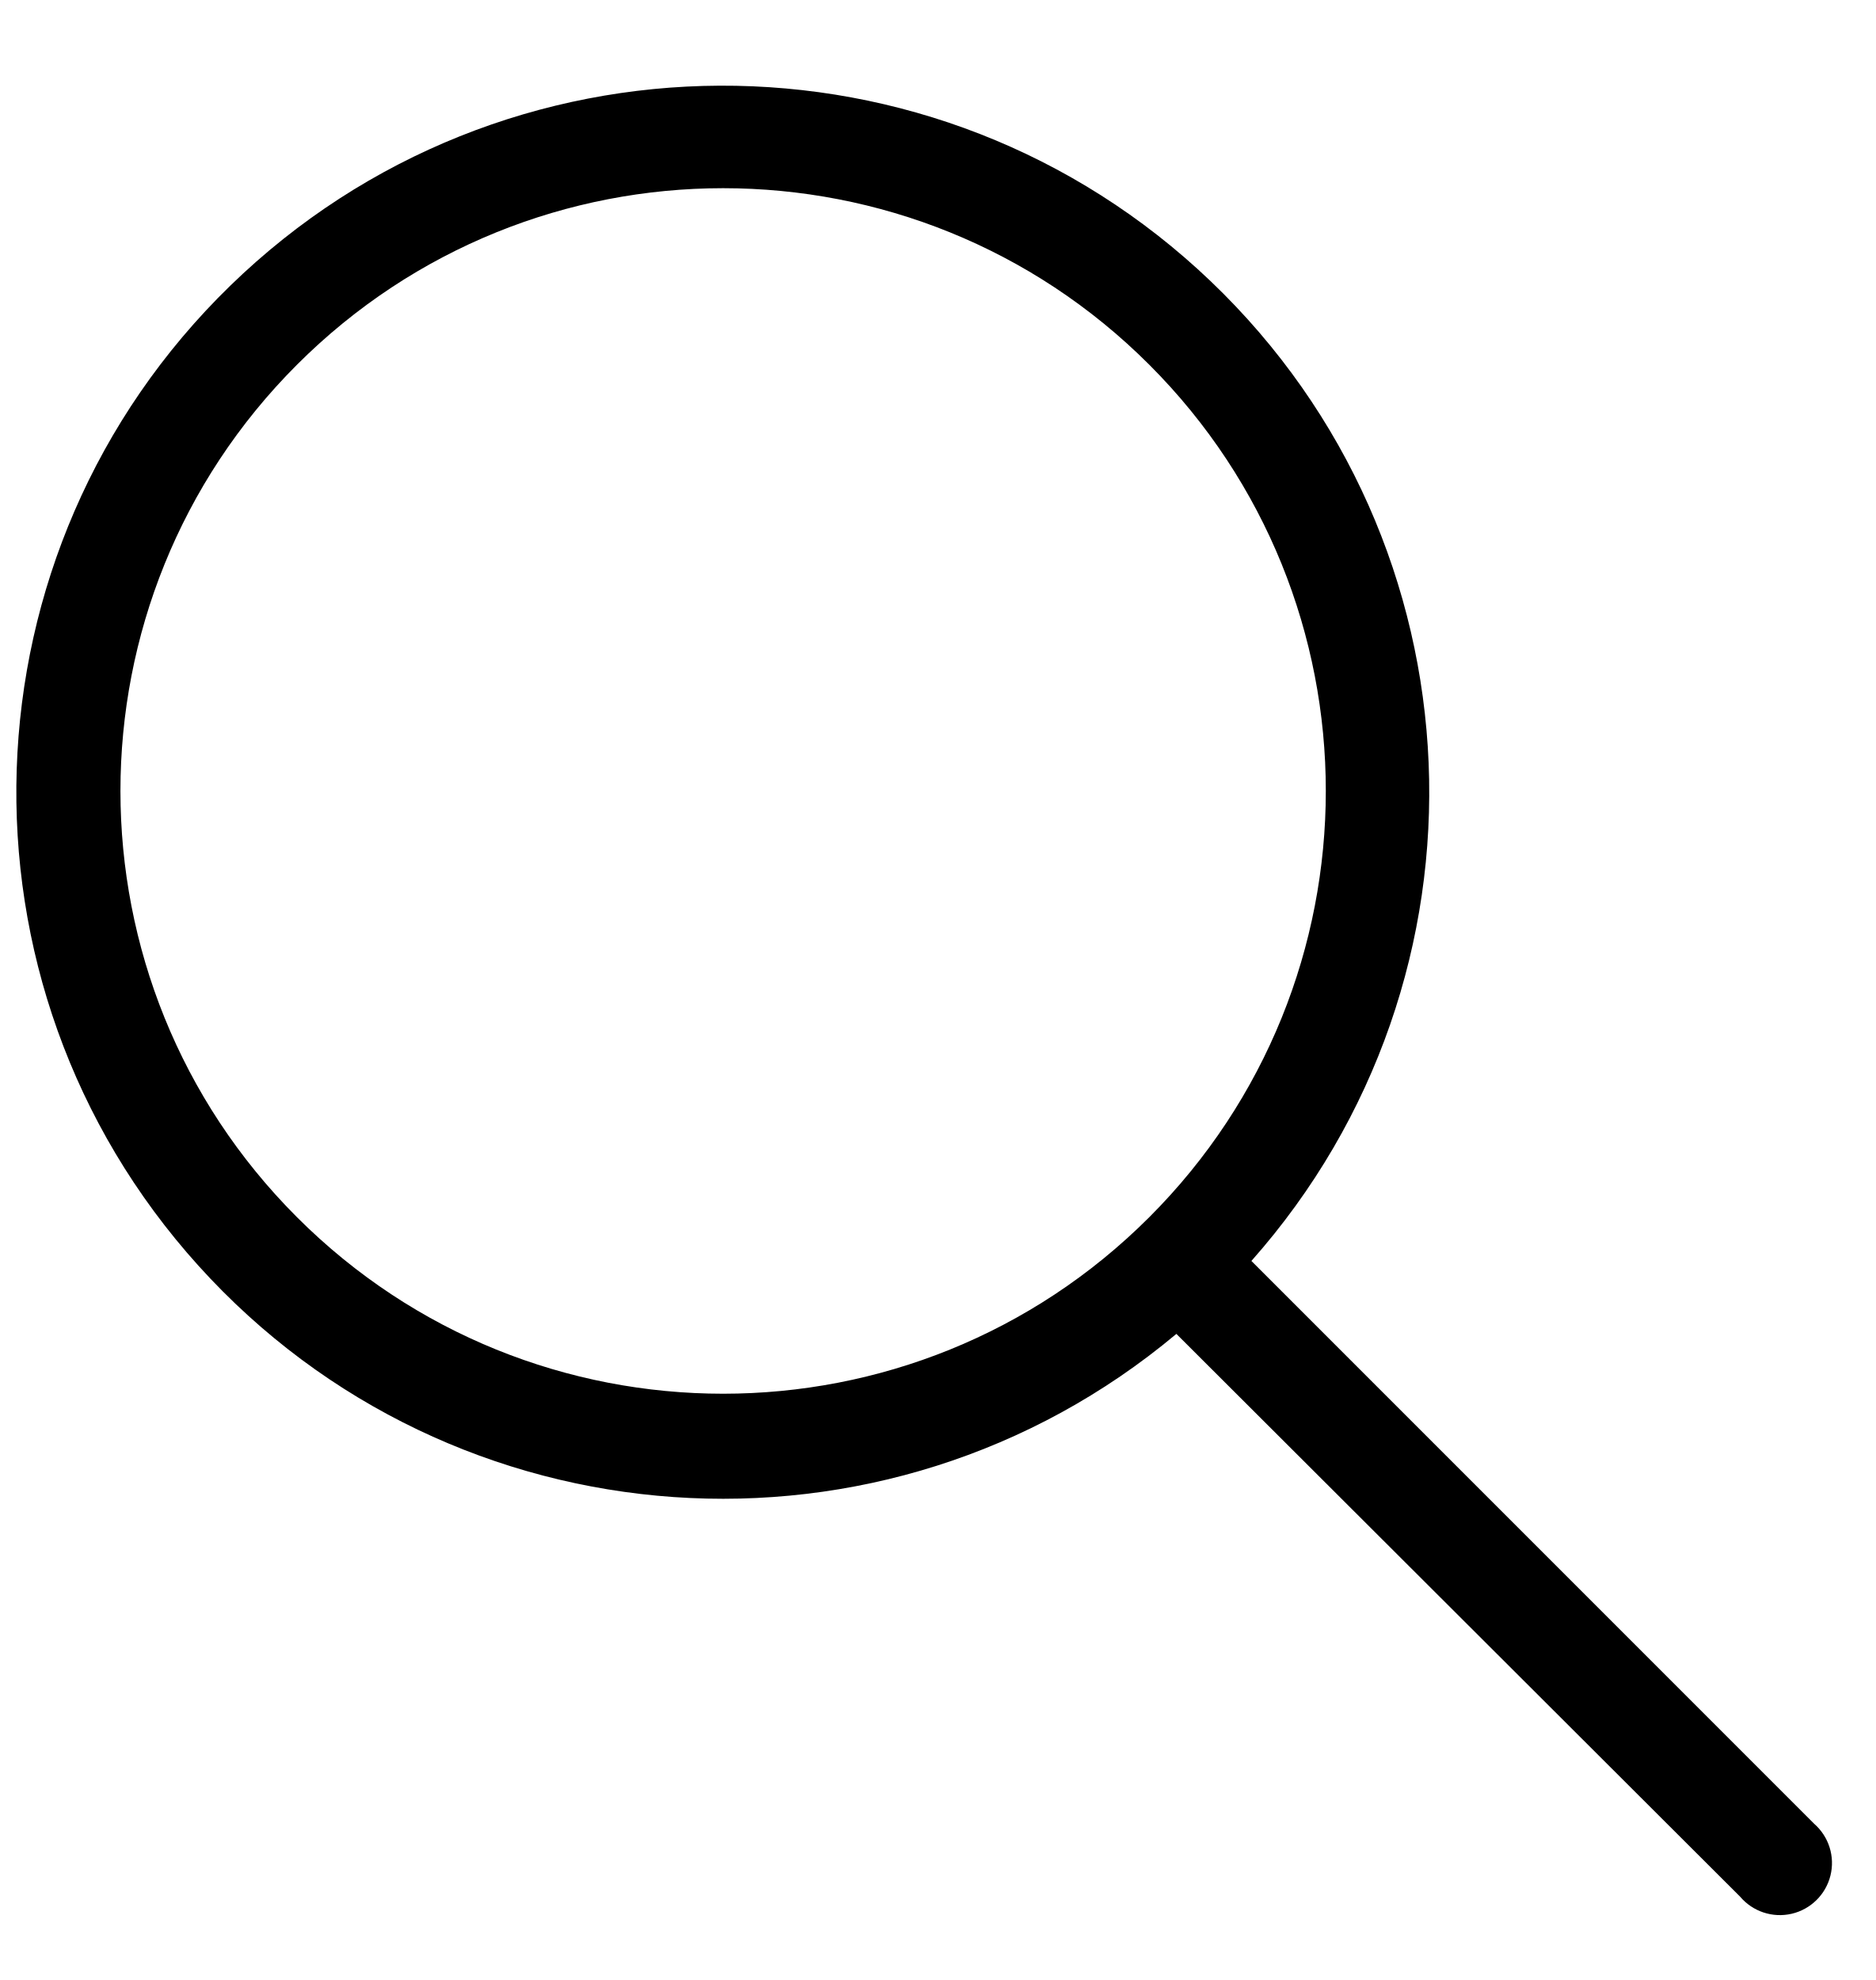
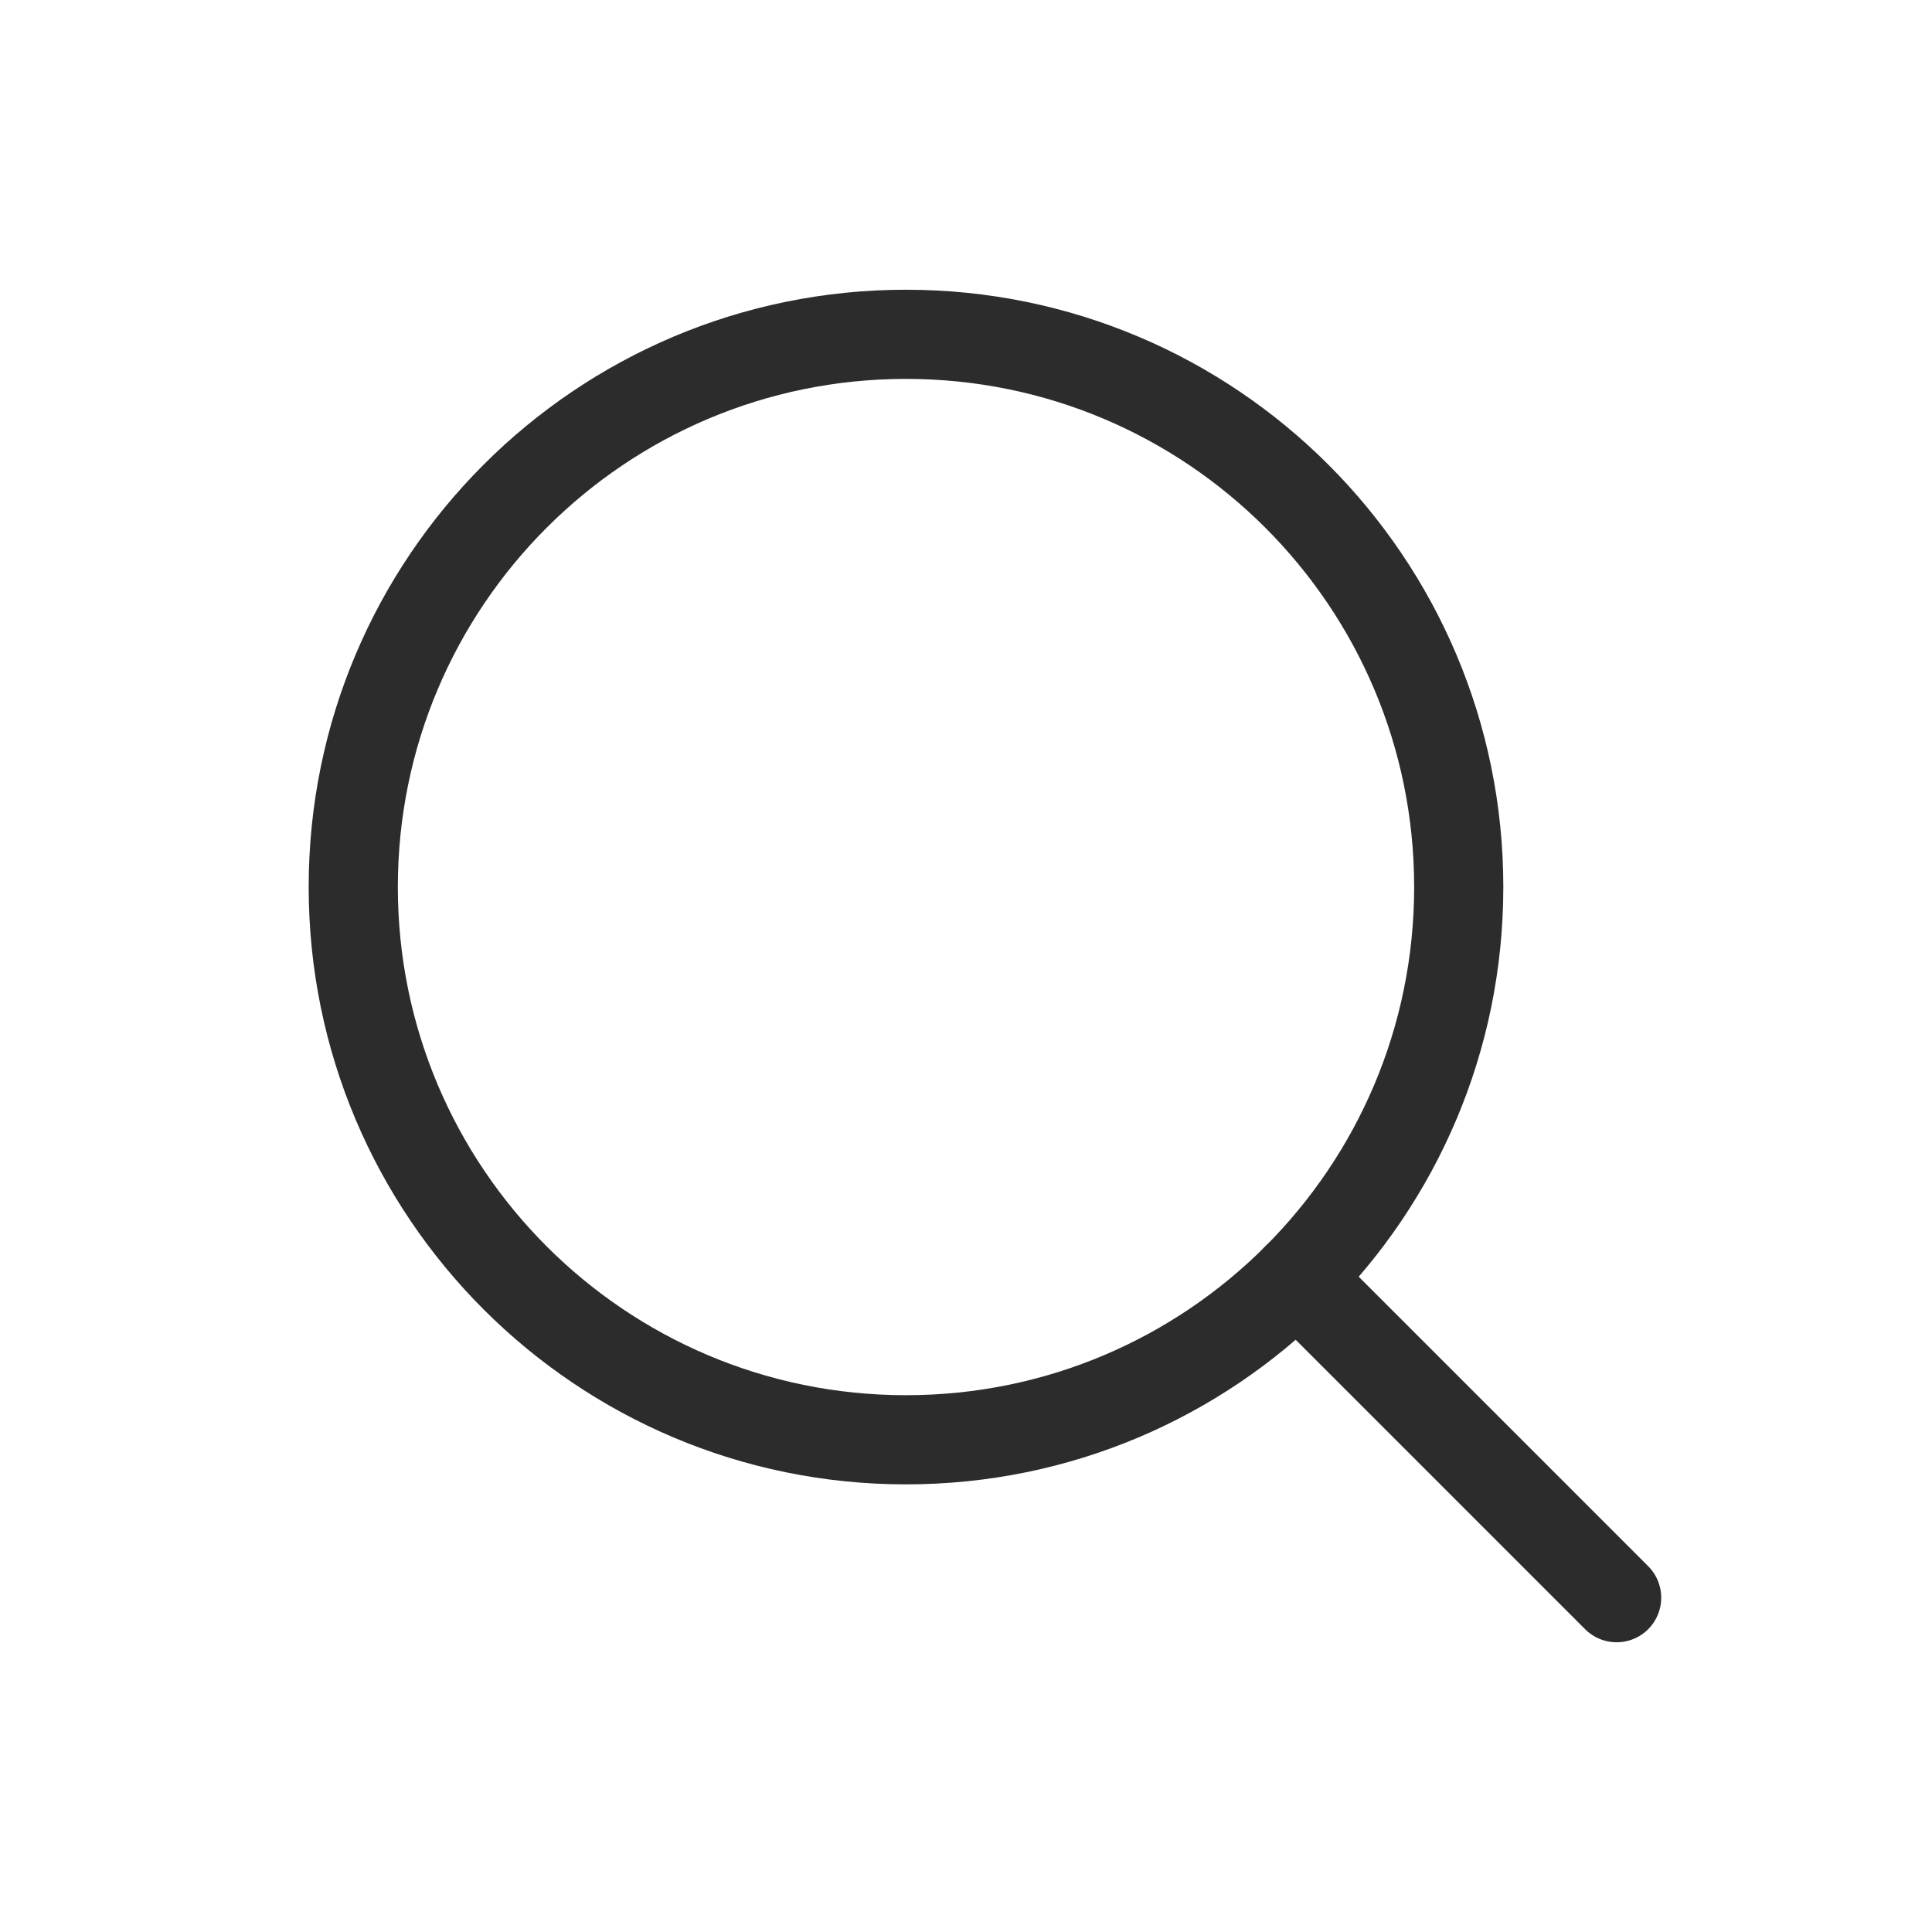
- <svg fill="none" class="icon icon-search" viewBox="0 0 18 19">
-   <path fill="currentColor" fill-rule="evenodd" d="M11.03 11.68A5.784 5.784 0 1 1 2.85 3.5a5.784 5.784 0 0 1 8.18 8.18m.26 1.12a6.78 6.78 0 1 1 .72-.7l5.4 5.4a.5.5 0 1 1-.71.7z" clip-rule="evenodd" />
+ <svg xmlns="http://www.w3.org/2000/svg" width="15" height="15" viewBox="0 0 26 25" fill="none">
+   <path d="M12.192 18.876C16.301 18.876 19.631 15.546 19.631 11.437C19.631 7.329 16.301 3.999 12.192 3.999C8.084 3.999 4.754 7.329 4.754 11.437C4.754 15.546 8.084 18.876 12.192 18.876Z" stroke="#2C2C2C" stroke-width="1.2" stroke-linecap="round" stroke-linejoin="round" />
+   <path d="M17.452 16.697L21.756 21.001" stroke="#2C2C2C" stroke-width="1.2" stroke-linecap="round" stroke-linejoin="round" />
</svg>
